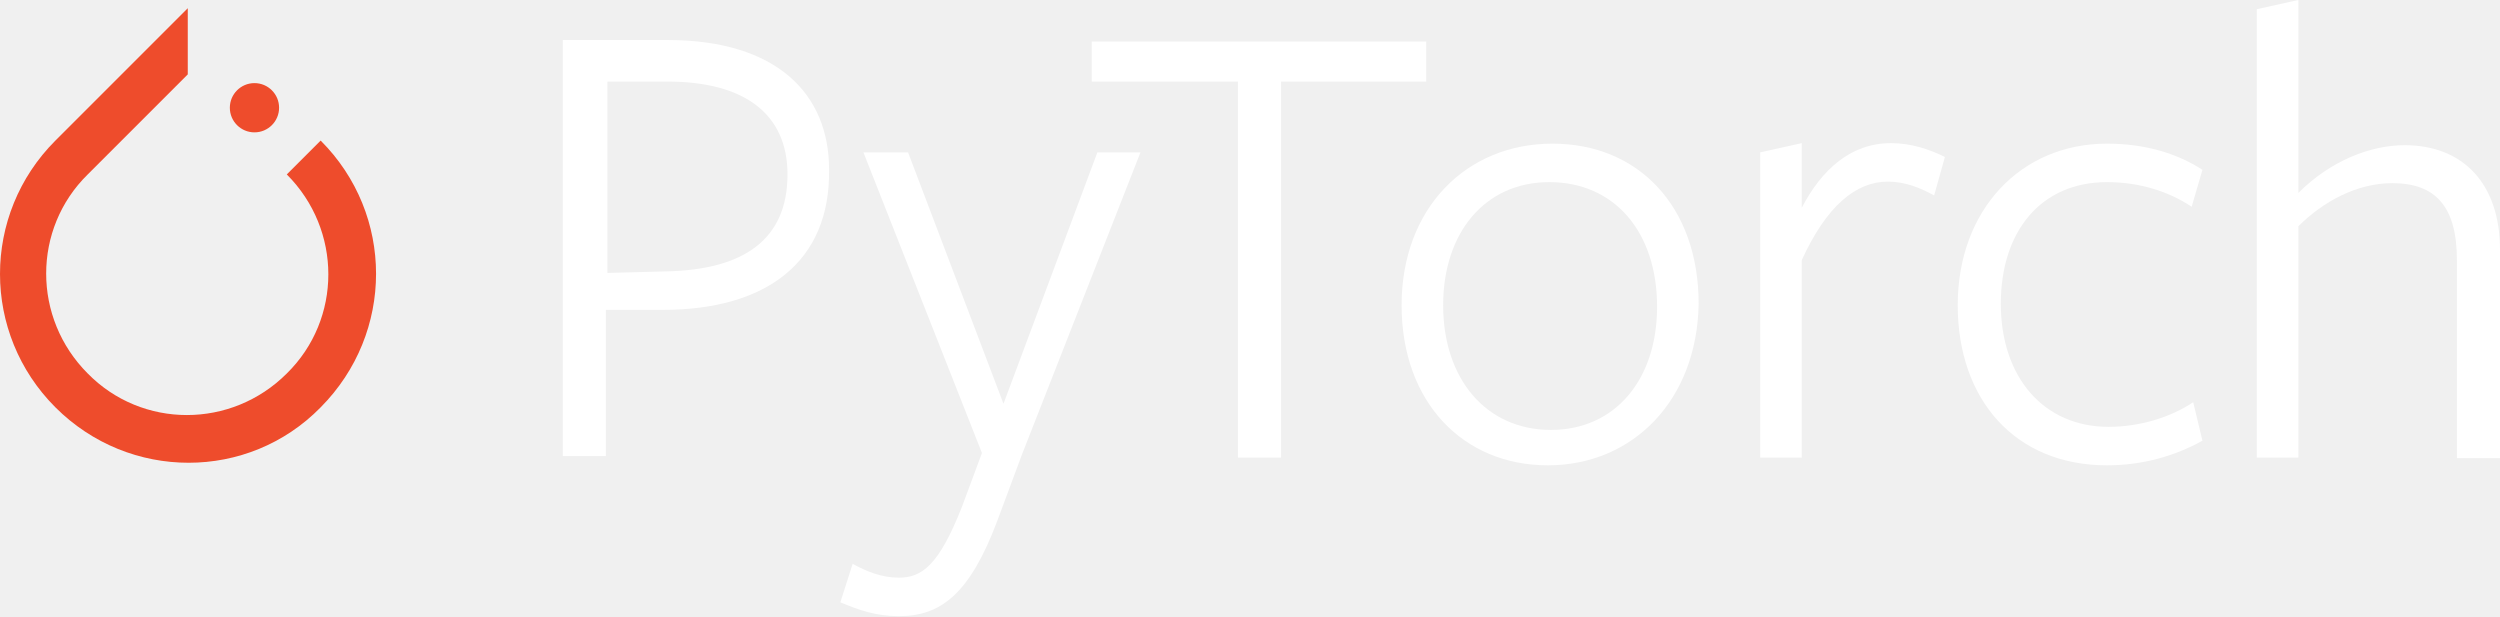
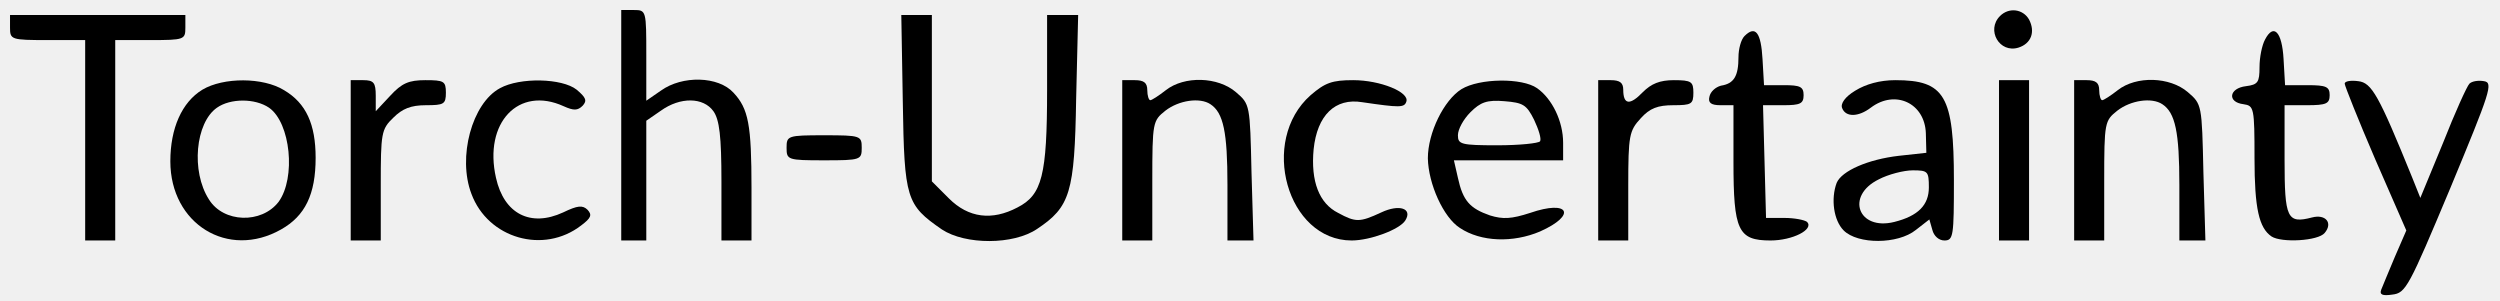
- <svg xmlns="http://www.w3.org/2000/svg" version="1.1" id="Layer_1" x="0px" y="0px" viewBox="0.6 539.9 487.3 120.2" enable-background="new 0.6 539.9 487.3 120.2" xml:space="preserve">
-   <g>
-     <path fill="#EE4C2C" d="M63.1,567.3l-6.6,6.6c10.8,10.8,10.8,28.2,0,38.8c-10.8,10.8-28.2,10.8-38.8,0c-10.8-10.8-10.8-28.2,0-38.8   l0,0l17.1-17.1l2.4-2.4l0,0v-12.9l-25.8,25.8c-14.4,14.4-14.4,37.6,0,52s37.6,14.4,51.7,0C77.5,604.8,77.5,581.7,63.1,567.3z" />
-     <circle fill="#EE4C2C" cx="50.2" cy="560.9" r="4.8" />
-   </g>
-   <g>
-     <g>
-       <path fill="#FFFFFF" d="M129.8,600.3h-11.1v28.5h-8.4v-81.1c0,0,19.2,0,20.4,0c21.3,0,31.5,10.5,31.5,25.2    C162.5,591,149.9,600.3,129.8,600.3z M130.7,555.8c-0.9,0-11.7,0-11.7,0v37.3l11.4-0.3c15.3-0.3,23.7-6.3,23.7-18.9    C154.1,562.1,145.7,555.8,130.7,555.8z" />
-       <path fill="#FFFFFF" d="M199.8,628.5l-4.8,12.9c-5.4,14.4-11.1,18.6-19.2,18.6c-4.5,0-7.8-1.2-11.4-2.7l2.4-7.5    c2.7,1.5,5.7,2.7,9,2.7c4.5,0,7.8-2.4,12.3-13.8l3.9-10.5l-23.1-58.6h8.7l18.6,49l18.3-49h8.4L199.8,628.5z" />
-       <path fill="#FFFFFF" d="M250.3,555.8v73.3h-8.4v-73.3h-28.5V548h65.2v7.8C278.5,555.8,250.3,555.8,250.3,555.8z" />
-       <path fill="#FFFFFF" d="M302.3,630.6c-16.5,0-28.5-12.3-28.5-31.2c0-18.9,12.6-31.5,29.4-31.5s28.5,12.3,28.5,31.2    C331.4,618,318.8,630.6,302.3,630.6z M302.6,575.4c-12.6,0-20.7,9.9-20.7,24c0,14.4,8.4,24.3,21,24.3s20.7-9.9,20.7-24    C323.6,585,315.2,575.4,302.6,575.4z" />
-       <path fill="#FFFFFF" d="M351.8,629.1h-8.1v-59.5l8.1-1.8v12.6c3.9-7.5,9.6-12.6,17.4-12.6c3.9,0,7.5,1.2,10.5,2.7l-2.1,7.5    c-2.7-1.5-5.7-2.7-9-2.7c-6.3,0-12,4.8-16.8,15.3V629.1L351.8,629.1z" />
-       <path fill="#FFFFFF" d="M411.3,630.6c-18,0-29.1-12.9-29.1-31.2c0-18.6,12.3-31.5,29.1-31.5c7.2,0,13.5,1.8,18.6,5.1l-2.1,7.2    c-4.5-3-10.2-4.8-16.5-4.8c-12.9,0-20.7,9.6-20.7,23.7c0,14.4,8.4,24,21,24c6,0,12-1.8,16.5-4.8l1.8,7.5    C424.5,628.8,418.2,630.6,411.3,630.6z" />
-       <path fill="#FFFFFF" d="M479.5,629.1v-38.5c0-10.5-4.2-15-12.6-15c-6.9,0-13.5,3.6-18.3,8.4v45.1h-8.1v-87.4l8.1-1.8    c0,0,0,37.3,0,37.6c6.3-6.3,14.1-9.3,20.7-9.3c11.4,0,18.6,7.5,18.6,20.4v40.6H479.5z" />
-     </g>
+ <svg xmlns="http://www.w3.org/2000/svg" version="1.0" width="499pt" height="60pt" viewBox="0 0 499 60" preserveAspectRatio="xMidYMid meet">
+   <g transform="translate(0,60) scale(0.1,-0.1)" fill="#000000" stroke="none">
+     <path d="M1240 350 l0 -230 25 0 25 0 0 119 0 120 29 20 c39 28 85 27 105 -1 12 -17 16 -50 16 -140 l0 -118 30 0 30 0 0 104 c0 127 -6 159 -36 191 -30 33 -102 35 -145 4 l-29 -20 0 90 c0 90 0 91 -25 91 l-25 0 0 -230z" />
+     <path d="M3992 568 c-28 -28 -1 -75 37 -63 25 8 34 31 21 56 -12 21 -40 25 -58 7z" />
+     <path d="M20 545 c0 -24 2 -25 75 -25 l75 0 0 -200 0 -200 30 0 30 0 0 200 0 200 70 0 c68 0 70 1 70 25 l0 25 -175 0 -175 0 0 -25z" />
+     <path d="M1802 396 c3 -193 7 -205 78 -254 47 -31 143 -31 190 1 66 44 75 72 78 260 l4 167 -31 0 -31 0 0 -150 c0 -170 -10 -209 -59 -234 -51 -27 -98 -21 -137 18 l-34 34 0 166 0 166 -31 0 -30 0 3 -174z" />
+     <path d="M3482 528 c-7 -7 -12 -26 -12 -42 0 -38 -9 -53 -35 -57 -11 -3 -21 -12 -23 -22 -3 -12 3 -17 22 -17 l26 0 0 -113 c0 -137 9 -157 74 -157 44 0 87 22 73 37 -5 4 -25 8 -45 8 l-37 0 -3 113 -3 112 41 0 c33 0 40 3 40 20 0 17 -7 20 -39 20 l-40 0 -3 52 c-3 53 -14 68 -36 46z" />
+     <path d="M4521 521 c-6 -11 -11 -35 -11 -55 0 -30 -3 -35 -27 -38 -34 -4 -38 -32 -5 -36 21 -3 22 -7 22 -108 0 -100 9 -139 34 -156 20 -13 93 -9 106 7 17 20 2 38 -25 31 -50 -13 -55 -2 -55 115 l0 109 45 0 c38 0 45 3 45 20 0 17 -7 20 -44 20 l-45 0 -3 52 c-3 55 -20 72 -37 39z" />
+     <path d="M404 421 c-41 -25 -64 -77 -64 -143 0 -125 115 -196 221 -136 48 27 69 70 69 143 0 67 -19 109 -63 135 -42 26 -121 26 -163 1z m133 -36 c43 -30 54 -140 19 -188 -34 -44 -110 -42 -139 5 -36 56 -27 153 16 183 27 19 76 19 104 0z" />
+     <path d="M700 280 l0 -160 30 0 30 0 0 110 c0 104 1 112 25 135 18 18 35 25 65 25 36 0 40 2 40 25 0 23 -4 25 -41 25 -33 0 -47 -6 -70 -31 l-29 -31 0 31 c0 26 -4 31 -25 31 l-25 0 0 -160z" />
+     <path d="M998 424 c-56 -30 -85 -138 -57 -211 33 -89 144 -121 219 -63 20 15 22 21 13 31 -10 10 -20 9 -49 -5 -65 -30 -118 -3 -134 69 -25 110 45 184 135 143 20 -9 28 -9 38 1 9 10 7 16 -12 32 -29 23 -113 25 -153 3z" />
+     <path d="M2240 280 l0 -160 30 0 30 0 0 119 c0 117 1 120 26 140 27 21 69 27 90 13 26 -17 34 -56 34 -161 l0 -111 26 0 26 0 -4 136 c-3 135 -3 136 -31 160 -36 31 -103 33 -140 4 -14 -11 -28 -20 -31 -20 -3 0 -6 9 -6 20 0 15 -7 20 -25 20 l-25 0 0 -160z" />
+     <path d="M2616 410 c-103 -91 -47 -290 82 -290 37 0 96 22 107 40 15 24 -12 33 -48 16 -43 -20 -51 -20 -86 -1 -38 19 -55 63 -49 127 7 68 43 103 97 94 75 -11 84 -11 88 1 7 19 -52 43 -106 43 -42 0 -56 -5 -85 -30z" />
+     <path d="M2917 422 c-35 -22 -67 -87 -67 -138 1 -51 31 -118 64 -139 42 -28 106 -30 160 -7 74 33 58 64 -20 37 -37 -12 -54 -13 -80 -5 -40 14 -54 29 -64 75 l-8 35 109 0 109 0 0 35 c0 43 -22 88 -52 109 -30 21 -115 20 -151 -2z m145 -61 c9 -19 15 -38 12 -43 -3 -4 -41 -8 -85 -8 -73 0 -79 2 -79 20 0 12 11 32 25 46 20 20 33 25 68 22 37 -3 44 -7 59 -37z" />
+     <path d="M3190 280 l0 -160 30 0 30 0 0 109 c0 101 2 110 25 135 18 20 34 26 65 26 36 0 40 2 40 25 0 22 -4 25 -39 25 -28 0 -45 -7 -62 -24 -26 -27 -39 -25 -39 5 0 14 -7 19 -25 19 l-25 0 0 -160z" />
+     <path d="M3703 419 c-20 -12 -30 -26 -26 -35 7 -18 32 -18 57 1 49 37 108 9 110 -51 l1 -39 -55 -6 c-61 -7 -114 -30 -124 -54 -12 -32 -6 -75 14 -95 28 -28 108 -28 144 1 l27 21 6 -21 c3 -12 13 -21 24 -21 18 0 19 9 19 120 0 169 -18 200 -117 200 -31 0 -59 -8 -80 -21z m147 -193 c0 -35 -21 -57 -69 -69 -72 -18 -98 52 -31 85 19 10 50 18 68 18 30 0 32 -2 32 -34z" />
+     <path d="M3990 280 l0 -160 30 0 30 0 0 160 0 160 -30 0 -30 0 0 -160z" />
+     <path d="M4140 280 l0 -160 30 0 30 0 0 119 c0 117 1 120 26 140 27 21 69 27 90 13 26 -17 34 -56 34 -161 l0 -111 26 0 26 0 -4 136 c-3 135 -3 136 -31 160 -36 31 -103 33 -140 4 -14 -11 -28 -20 -31 -20 -3 0 -6 9 -6 20 0 15 -7 20 -25 20 l-25 0 0 -160z" />
+     <path d="M4680 433 c0 -4 27 -72 61 -151 l62 -142 -23 -53 c-12 -28 -24 -58 -27 -65 -4 -10 2 -13 22 -10 27 3 33 15 116 213 80 193 86 210 67 213 -11 2 -24 0 -29 -5 -5 -5 -29 -58 -53 -119 l-45 -109 -16 40 c-67 165 -81 190 -108 193 -15 2 -27 0 -27 -5z" />
+     <path d="M1570 305 c0 -24 2 -25 75 -25 73 0 75 1 75 25 0 24 -2 25 -75 25 -73 0 -75 -1 -75 -25z" />
  </g>
</svg>
